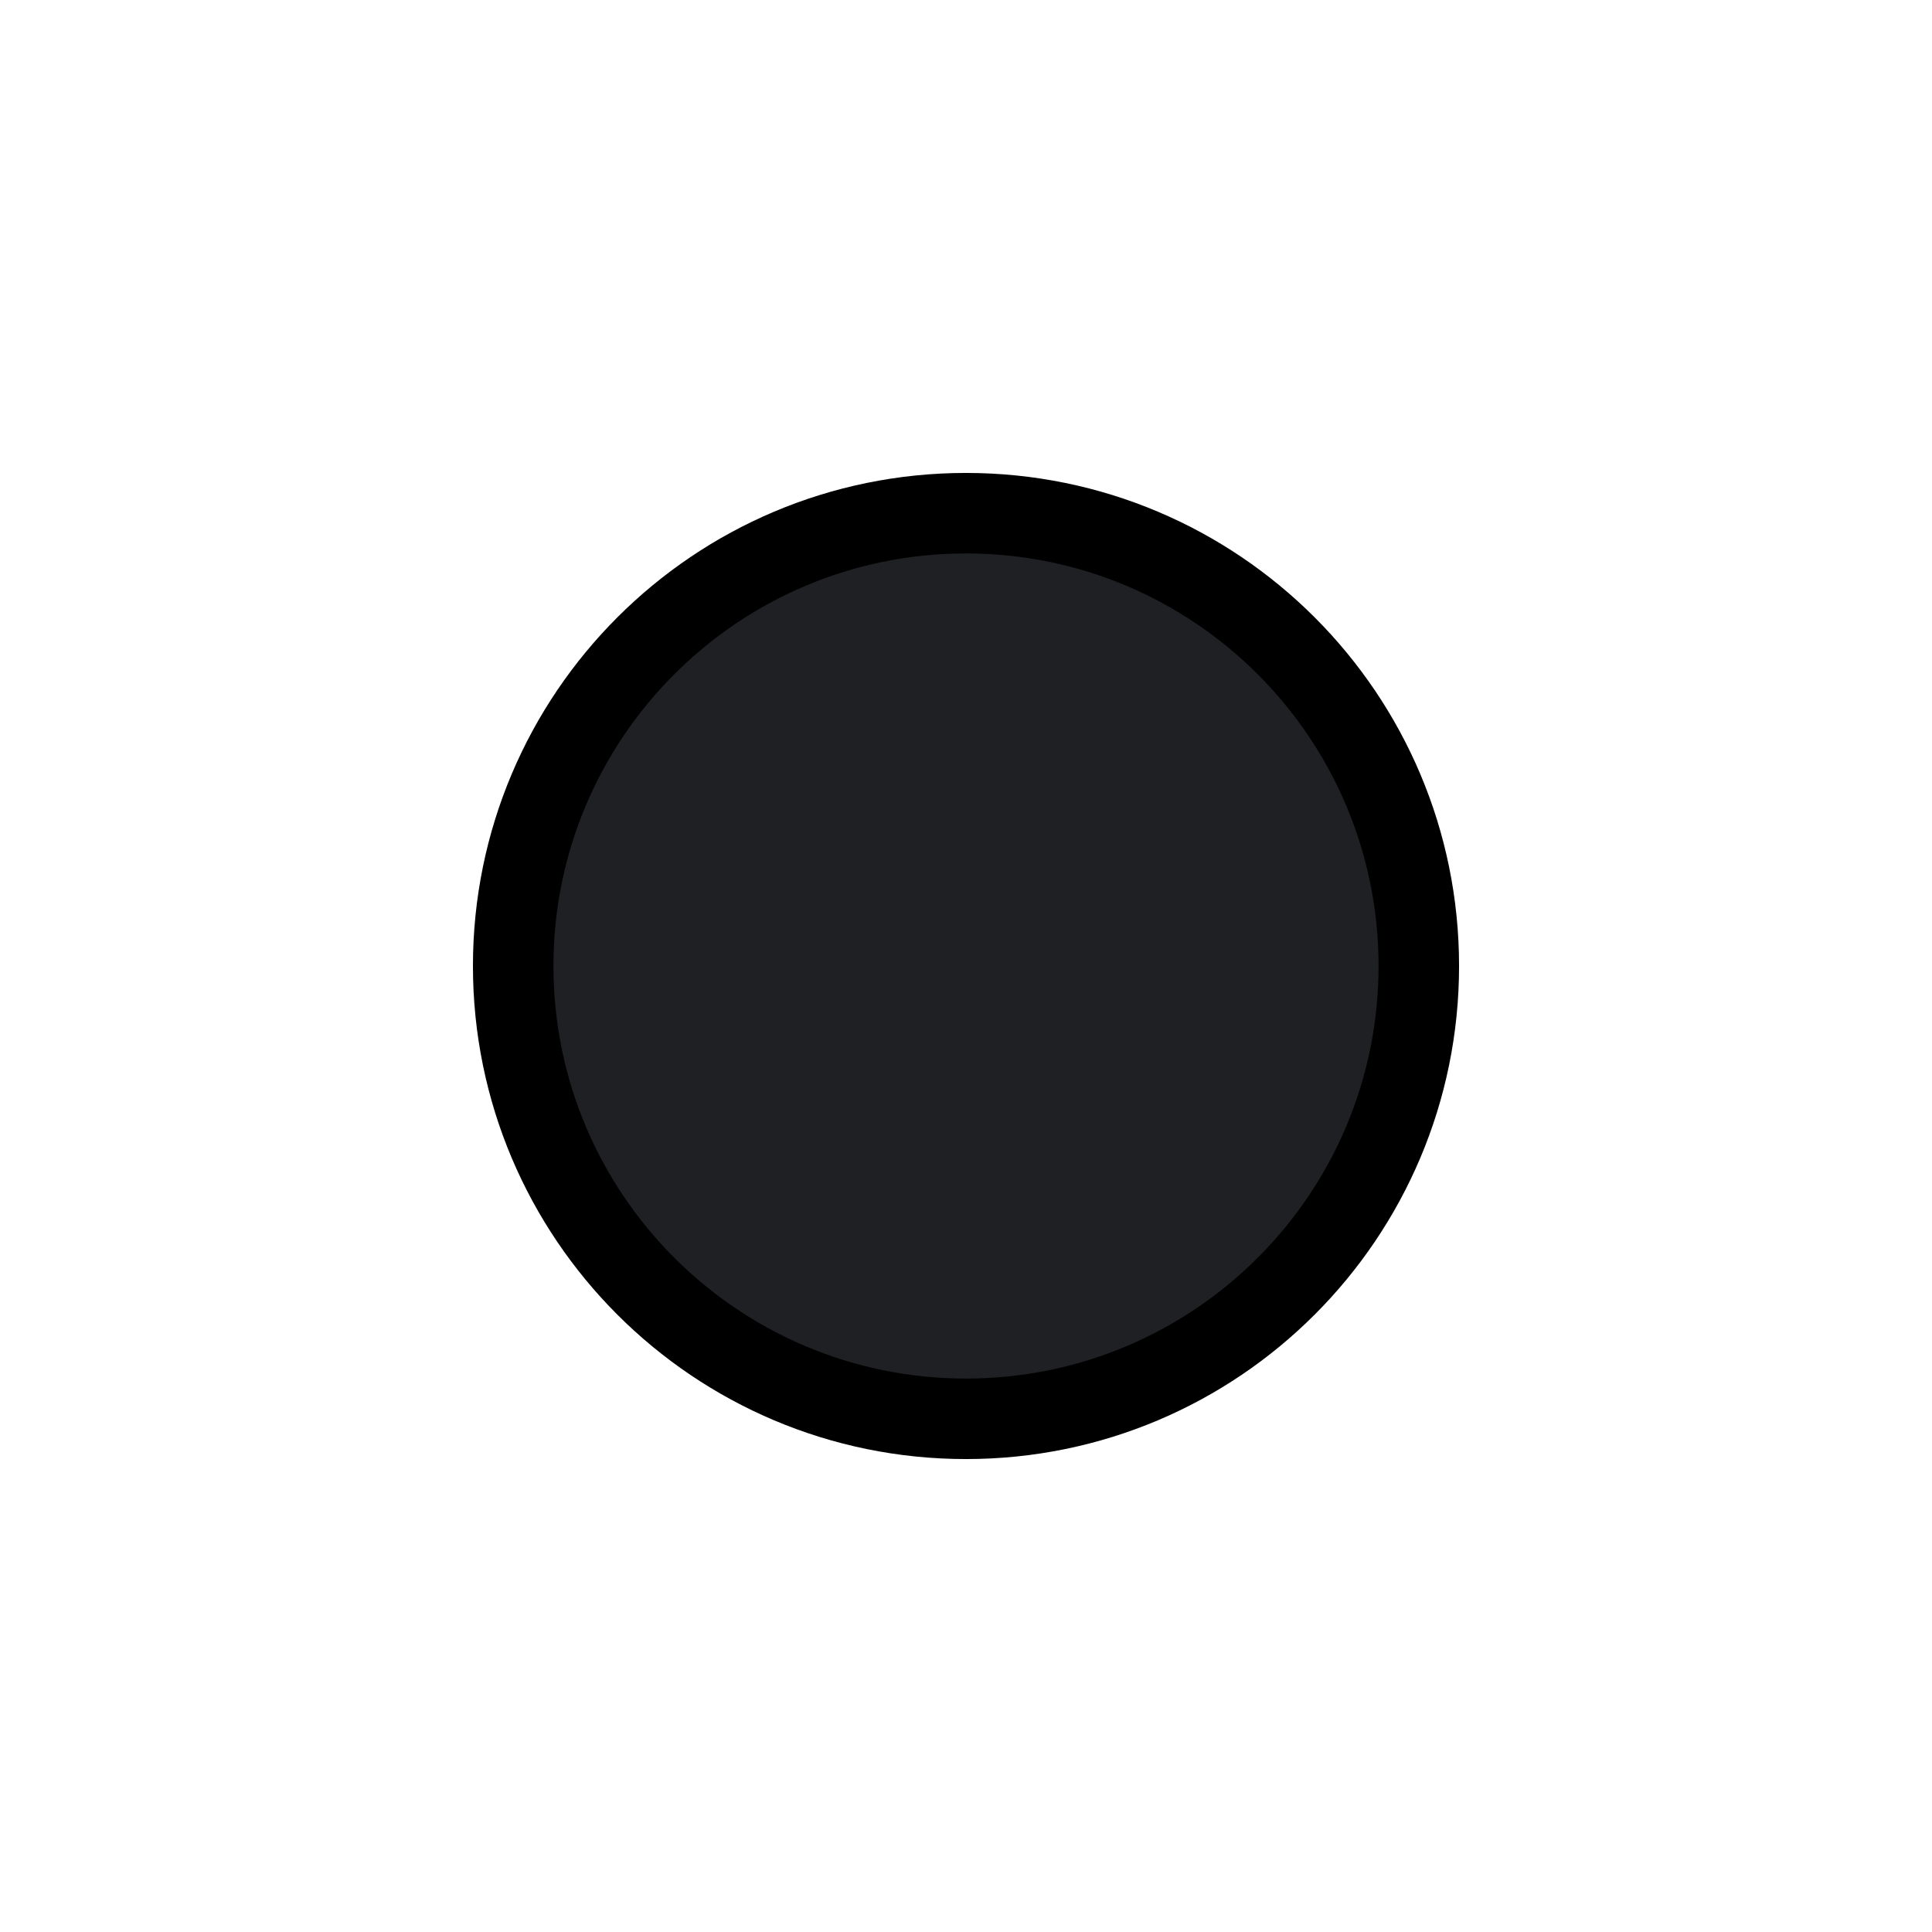
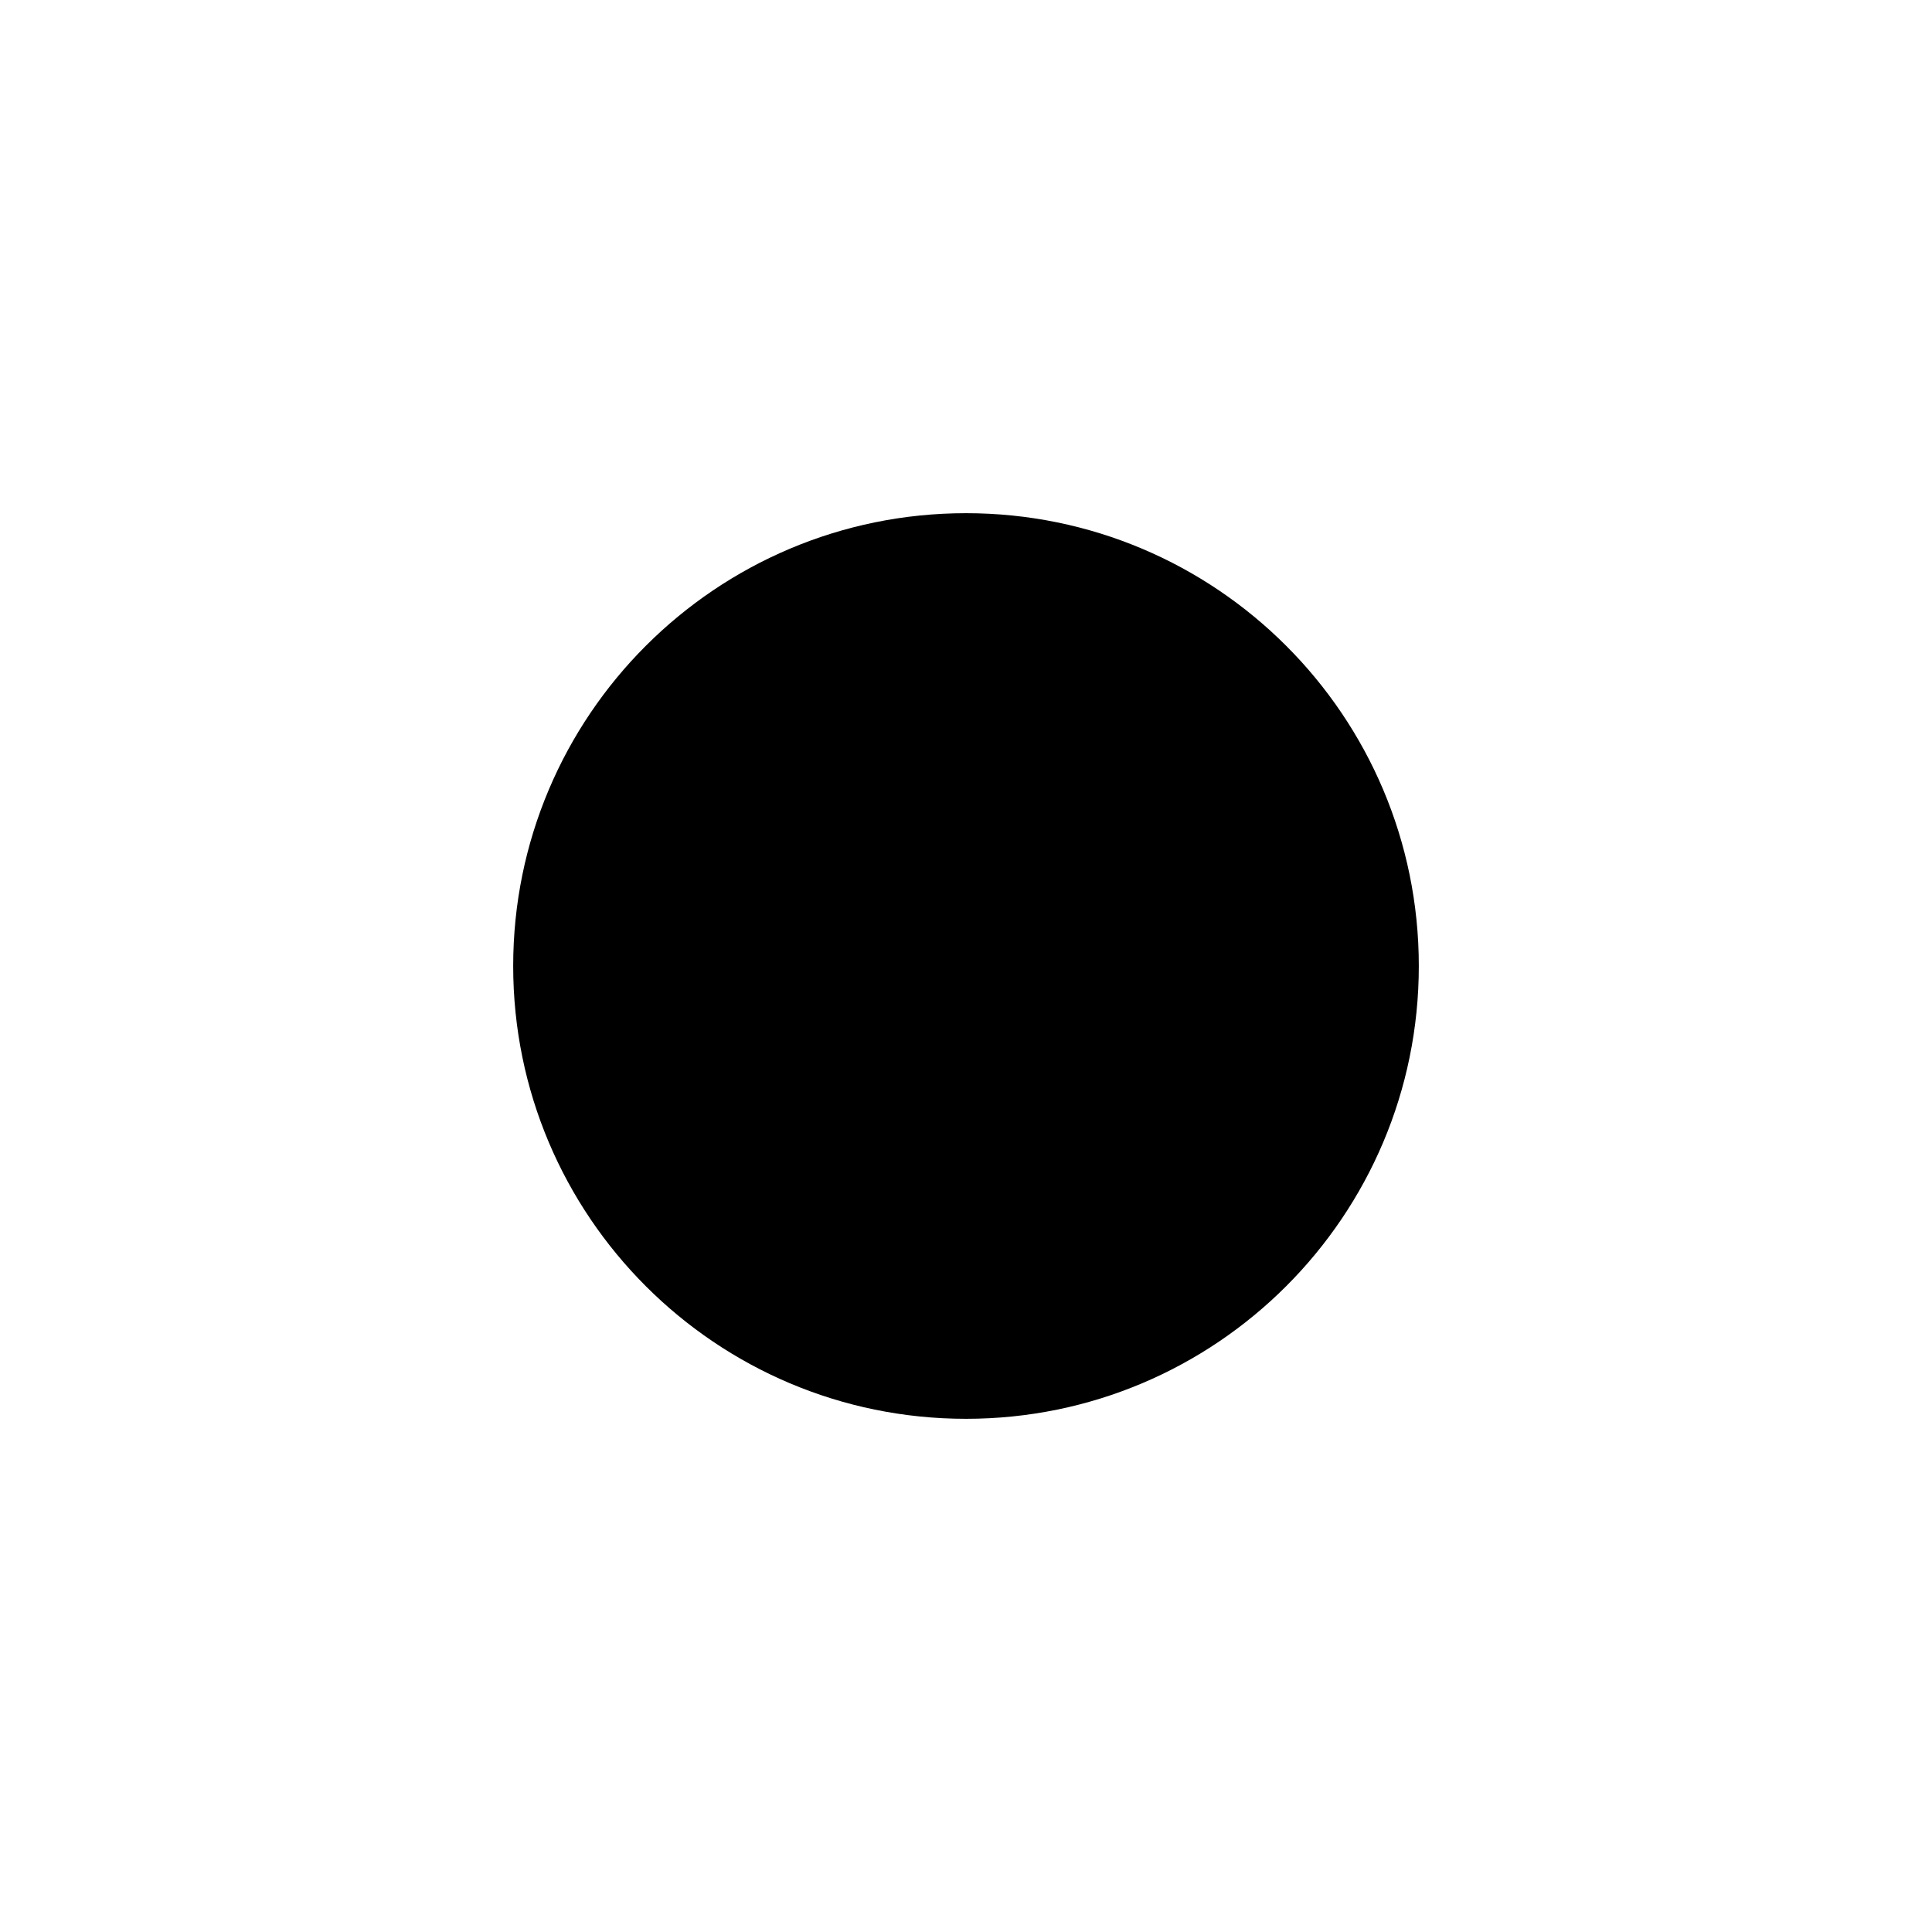
<svg xmlns="http://www.w3.org/2000/svg" width="24" height="24">
-   <path d="M12 17.625a5.625 5.625 0 100-11.25 5.625 5.625 0 000 11.25z" fill="#1F2023" stroke="#000" stroke-linecap="round" stroke-linejoin="round" />
-   <path d="M12 3.375v-.75M5.896 5.896l-.525-.525M3.375 12h-.75m3.271 6.104l-.525.524M12 20.625v.75m6.102-3.271l.525.524M20.625 12h.75m-3.273-6.104l.525-.525" />
+   <path d="M12 17.625a5.625 5.625 0 100-11.25 5.625 5.625 0 000 11.25zm0-14.25v-.75M5.896 5.896l-.525-.525M3.375 12h-.75m3.271 6.104l-.525.524M12 20.625v.75m6.102-3.271l.525.524M20.625 12h.75m-3.273-6.104l.525-.525" />
</svg>
